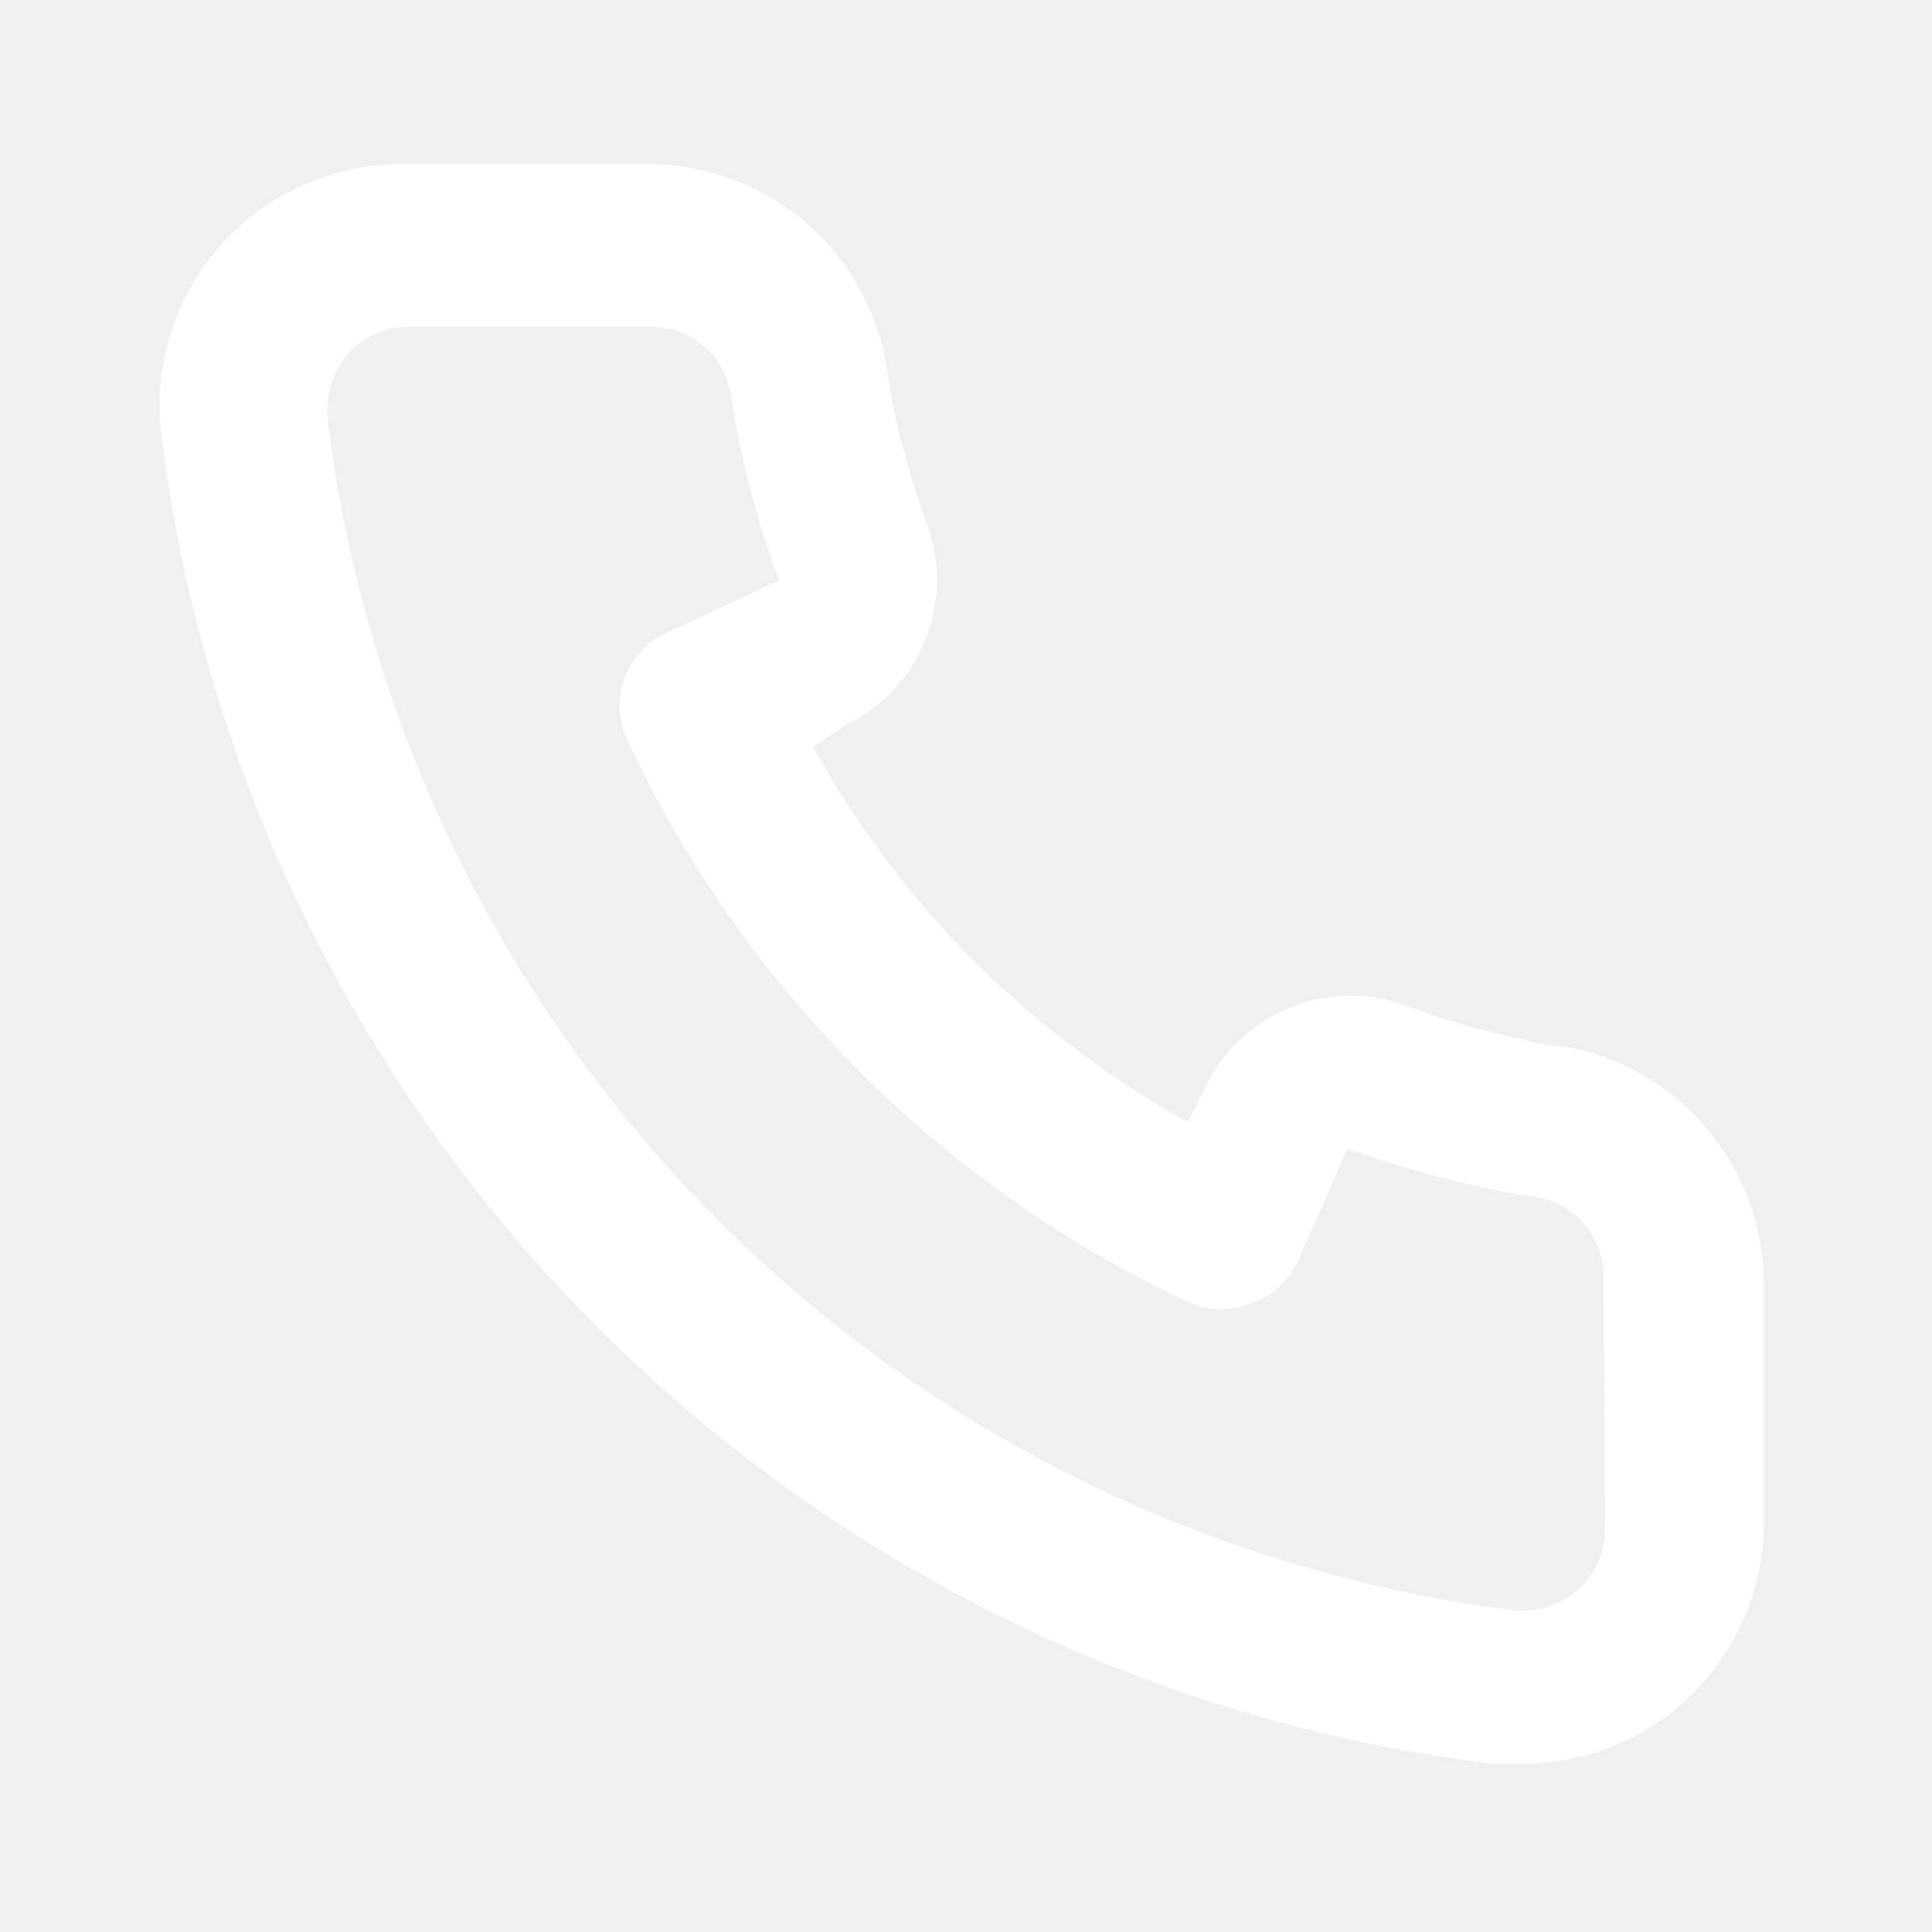
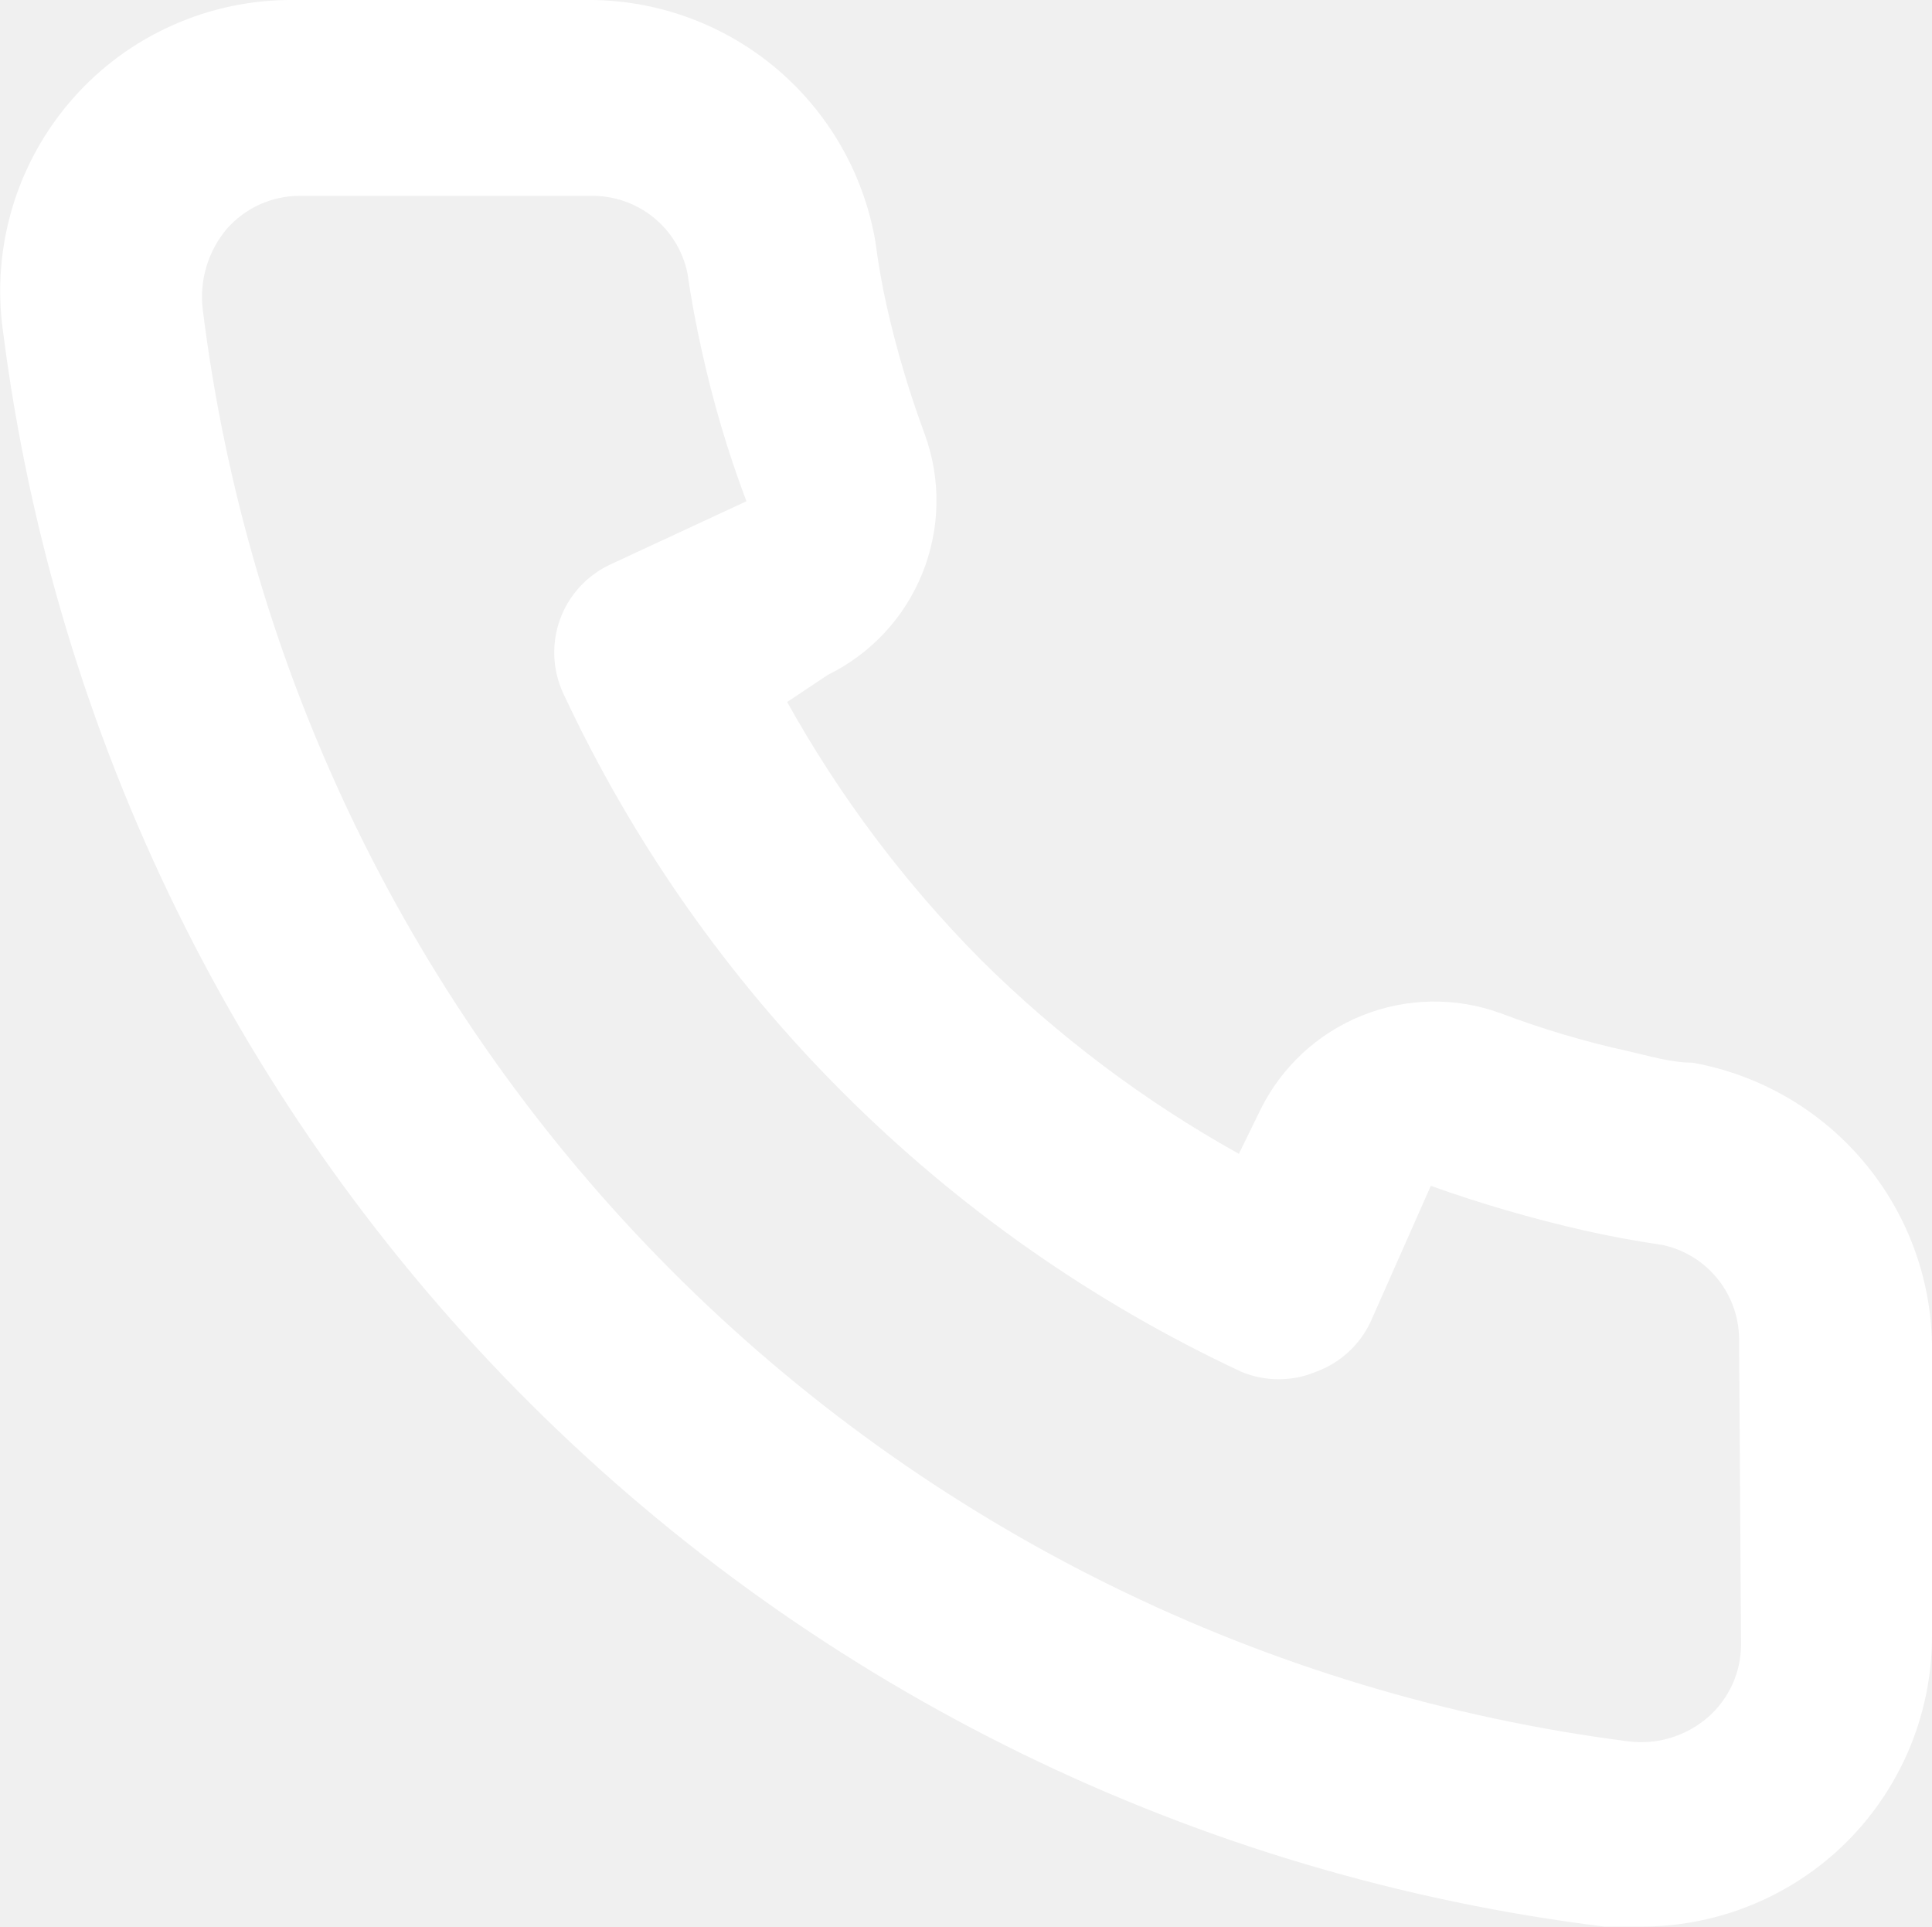
- <svg xmlns="http://www.w3.org/2000/svg" width="24" height="24" viewBox="0 0 24 24" fill="none">
+ <svg xmlns="http://www.w3.org/2000/svg" fill="none" viewBox="1.98 2.04 19.93 19.87">
  <path d="M19.44 13C19.22 13 18.99 12.93 18.77 12.88C18.325 12.782 17.887 12.652 17.46 12.49C16.996 12.321 16.486 12.33 16.028 12.515C15.571 12.699 15.197 13.047 14.98 13.49L14.76 13.94C13.786 13.398 12.891 12.725 12.1 11.94C11.315 11.149 10.642 10.254 10.1 9.28L10.52 9C10.963 8.783 11.311 8.41 11.495 7.952C11.68 7.494 11.689 6.984 11.52 6.52C11.361 6.092 11.231 5.655 11.13 5.21C11.08 4.99 11.04 4.76 11.01 4.53C10.889 3.826 10.52 3.188 9.97 2.731C9.42 2.275 8.725 2.03 8.01 2.04H5.01C4.579 2.036 4.152 2.125 3.759 2.301C3.365 2.476 3.014 2.735 2.73 3.058C2.445 3.382 2.233 3.763 2.109 4.176C1.985 4.588 1.951 5.023 2.01 5.45C2.543 9.639 4.456 13.532 7.448 16.513C10.439 19.493 14.339 21.392 18.53 21.91H18.91C19.648 21.911 20.36 21.64 20.91 21.15C21.227 20.867 21.479 20.52 21.652 20.132C21.824 19.744 21.912 19.324 21.91 18.9V15.9C21.898 15.205 21.645 14.537 21.194 14.008C20.744 13.479 20.124 13.123 19.44 13ZM19.94 19C19.94 19.142 19.91 19.282 19.851 19.412C19.792 19.541 19.707 19.656 19.6 19.75C19.489 19.847 19.358 19.919 19.217 19.962C19.076 20.006 18.927 20.018 18.78 20C15.035 19.52 11.556 17.806 8.893 15.13C6.229 12.454 4.533 8.967 4.07 5.22C4.054 5.074 4.068 4.925 4.111 4.784C4.154 4.643 4.225 4.513 4.32 4.4C4.414 4.293 4.529 4.208 4.658 4.149C4.788 4.091 4.928 4.06 5.07 4.06H8.07C8.303 4.055 8.53 4.131 8.712 4.275C8.895 4.419 9.021 4.623 9.07 4.85C9.11 5.123 9.16 5.393 9.22 5.66C9.336 6.187 9.489 6.705 9.68 7.21L8.28 7.86C8.16 7.915 8.053 7.993 7.963 8.09C7.874 8.186 7.804 8.3 7.759 8.423C7.713 8.547 7.693 8.678 7.698 8.81C7.703 8.941 7.735 9.071 7.79 9.19C9.229 12.273 11.707 14.751 14.79 16.19C15.034 16.29 15.307 16.29 15.55 16.19C15.675 16.145 15.789 16.076 15.887 15.987C15.985 15.898 16.064 15.79 16.12 15.67L16.74 14.27C17.257 14.455 17.785 14.608 18.32 14.73C18.587 14.79 18.857 14.84 19.13 14.88C19.358 14.929 19.561 15.055 19.705 15.238C19.849 15.42 19.925 15.647 19.92 15.88L19.94 19Z" fill="#ffffff" />
</svg>
